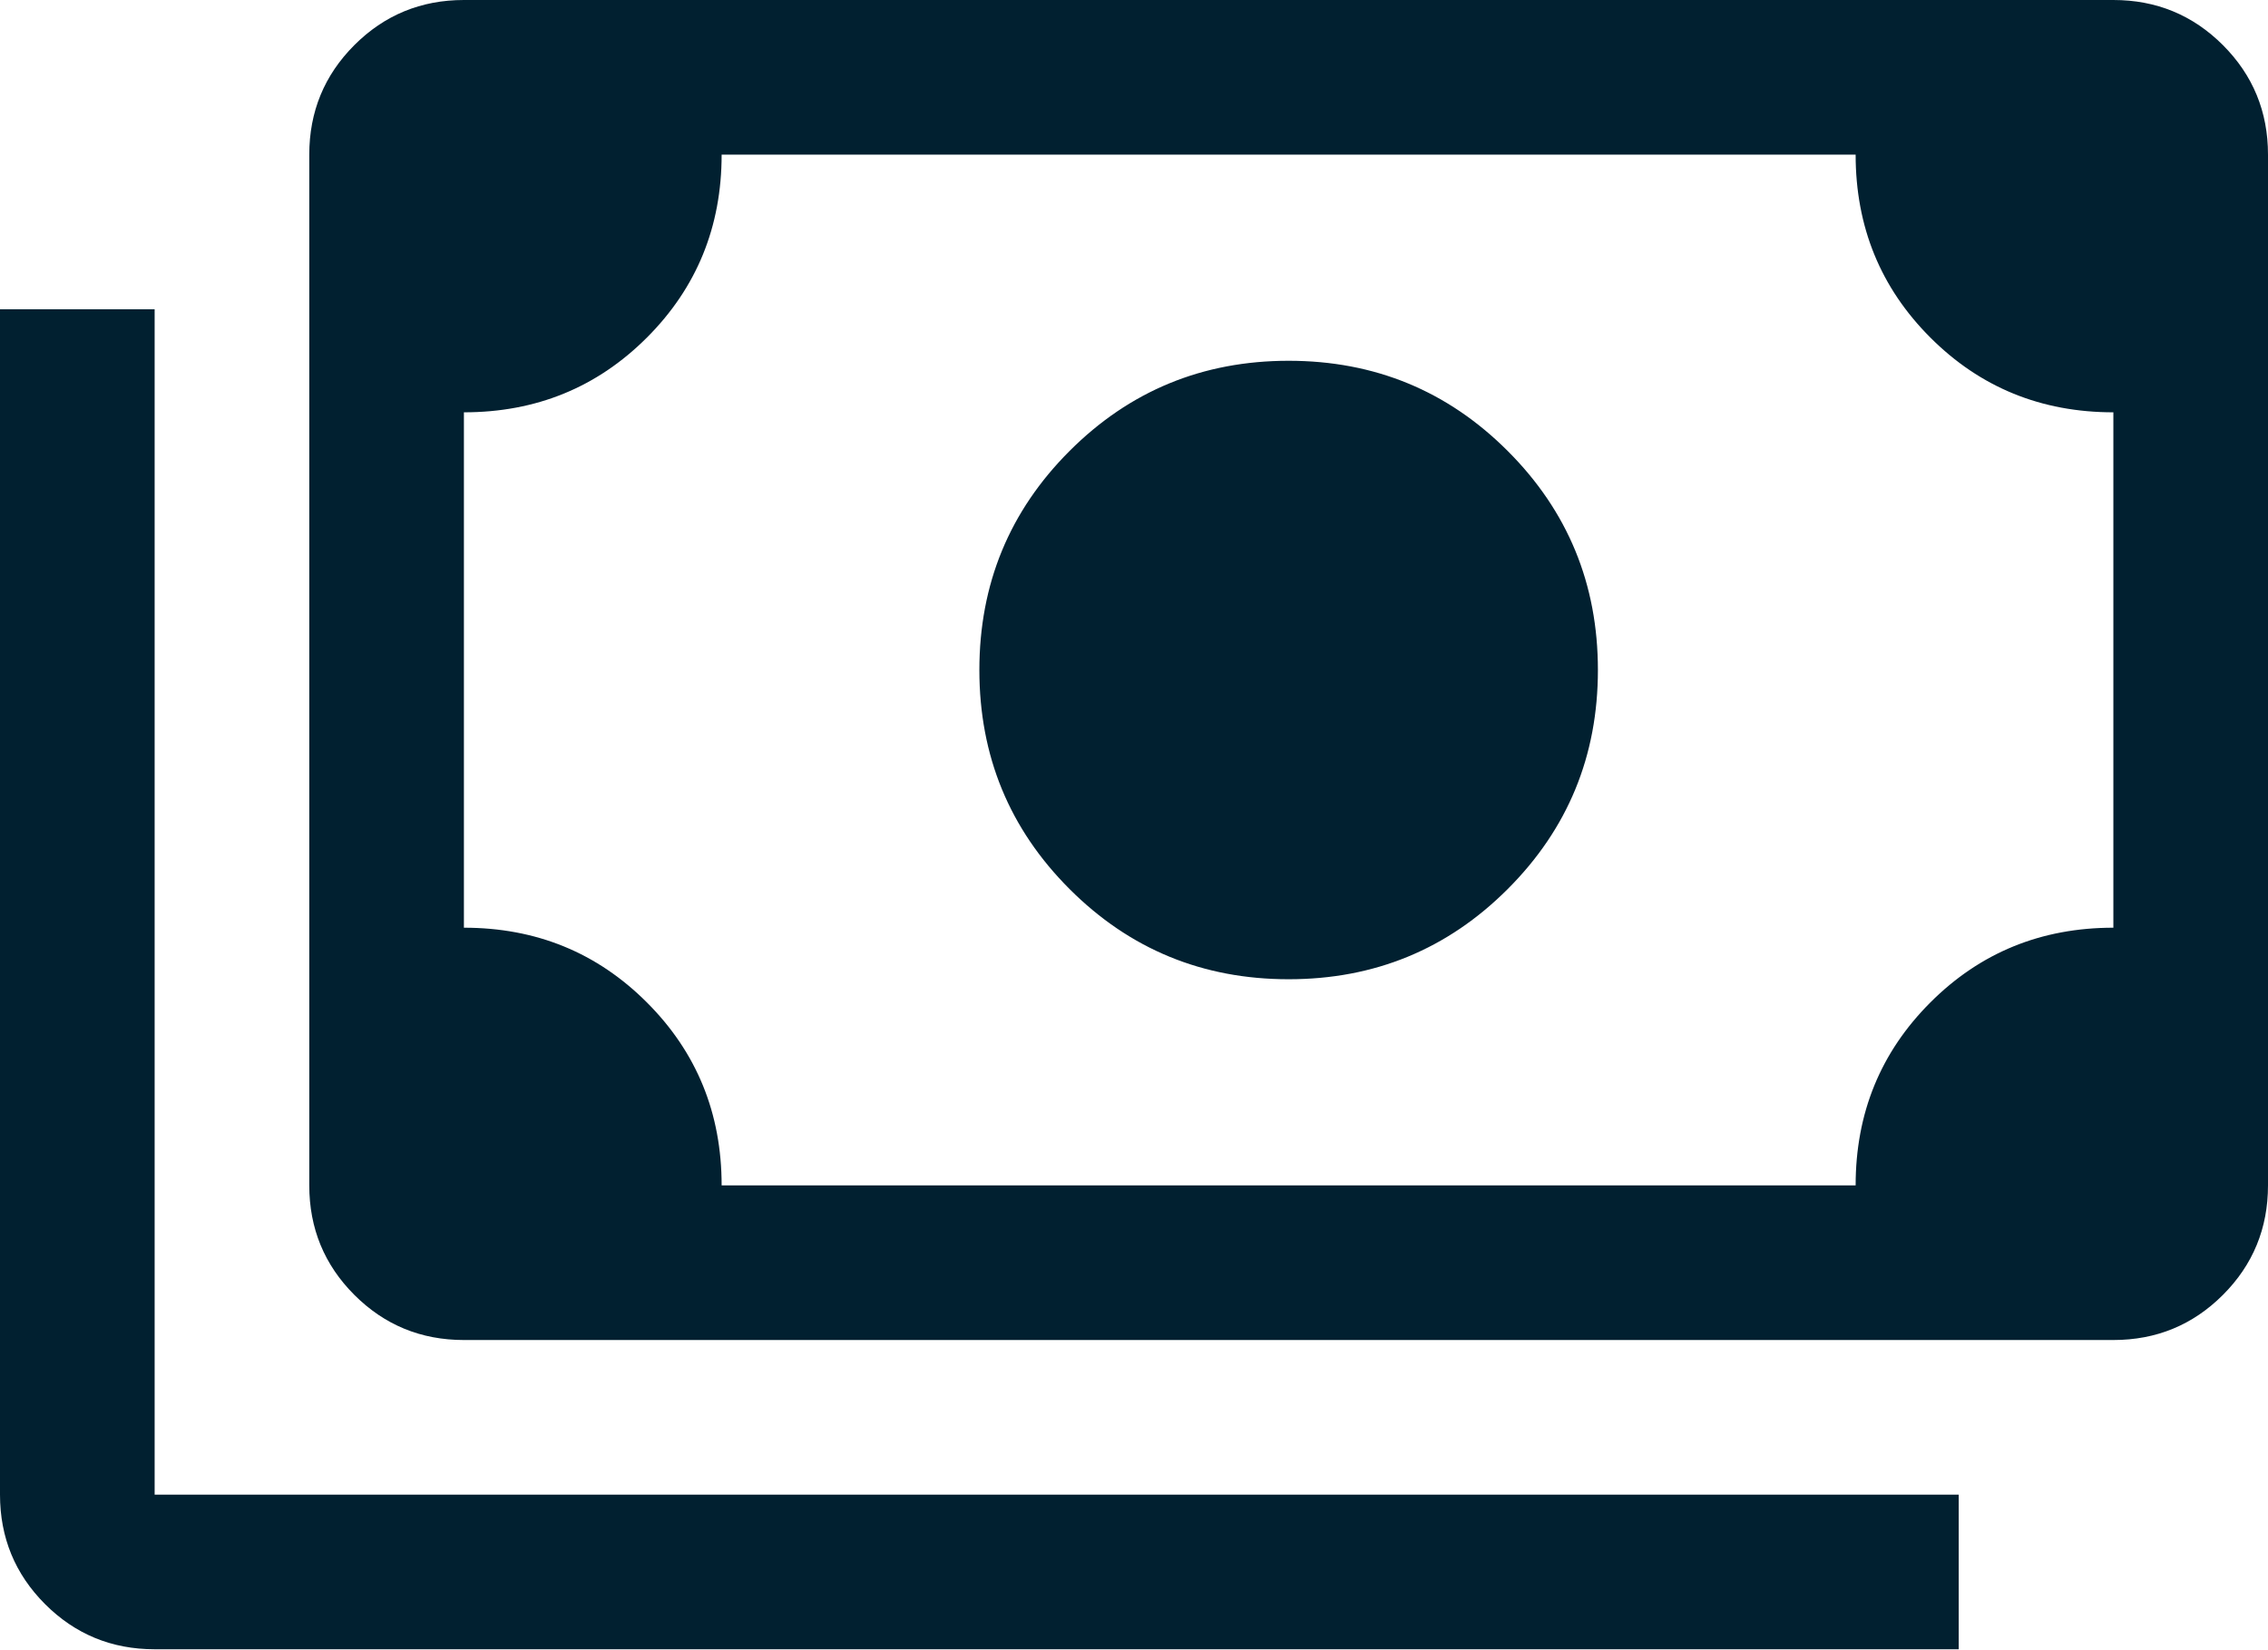
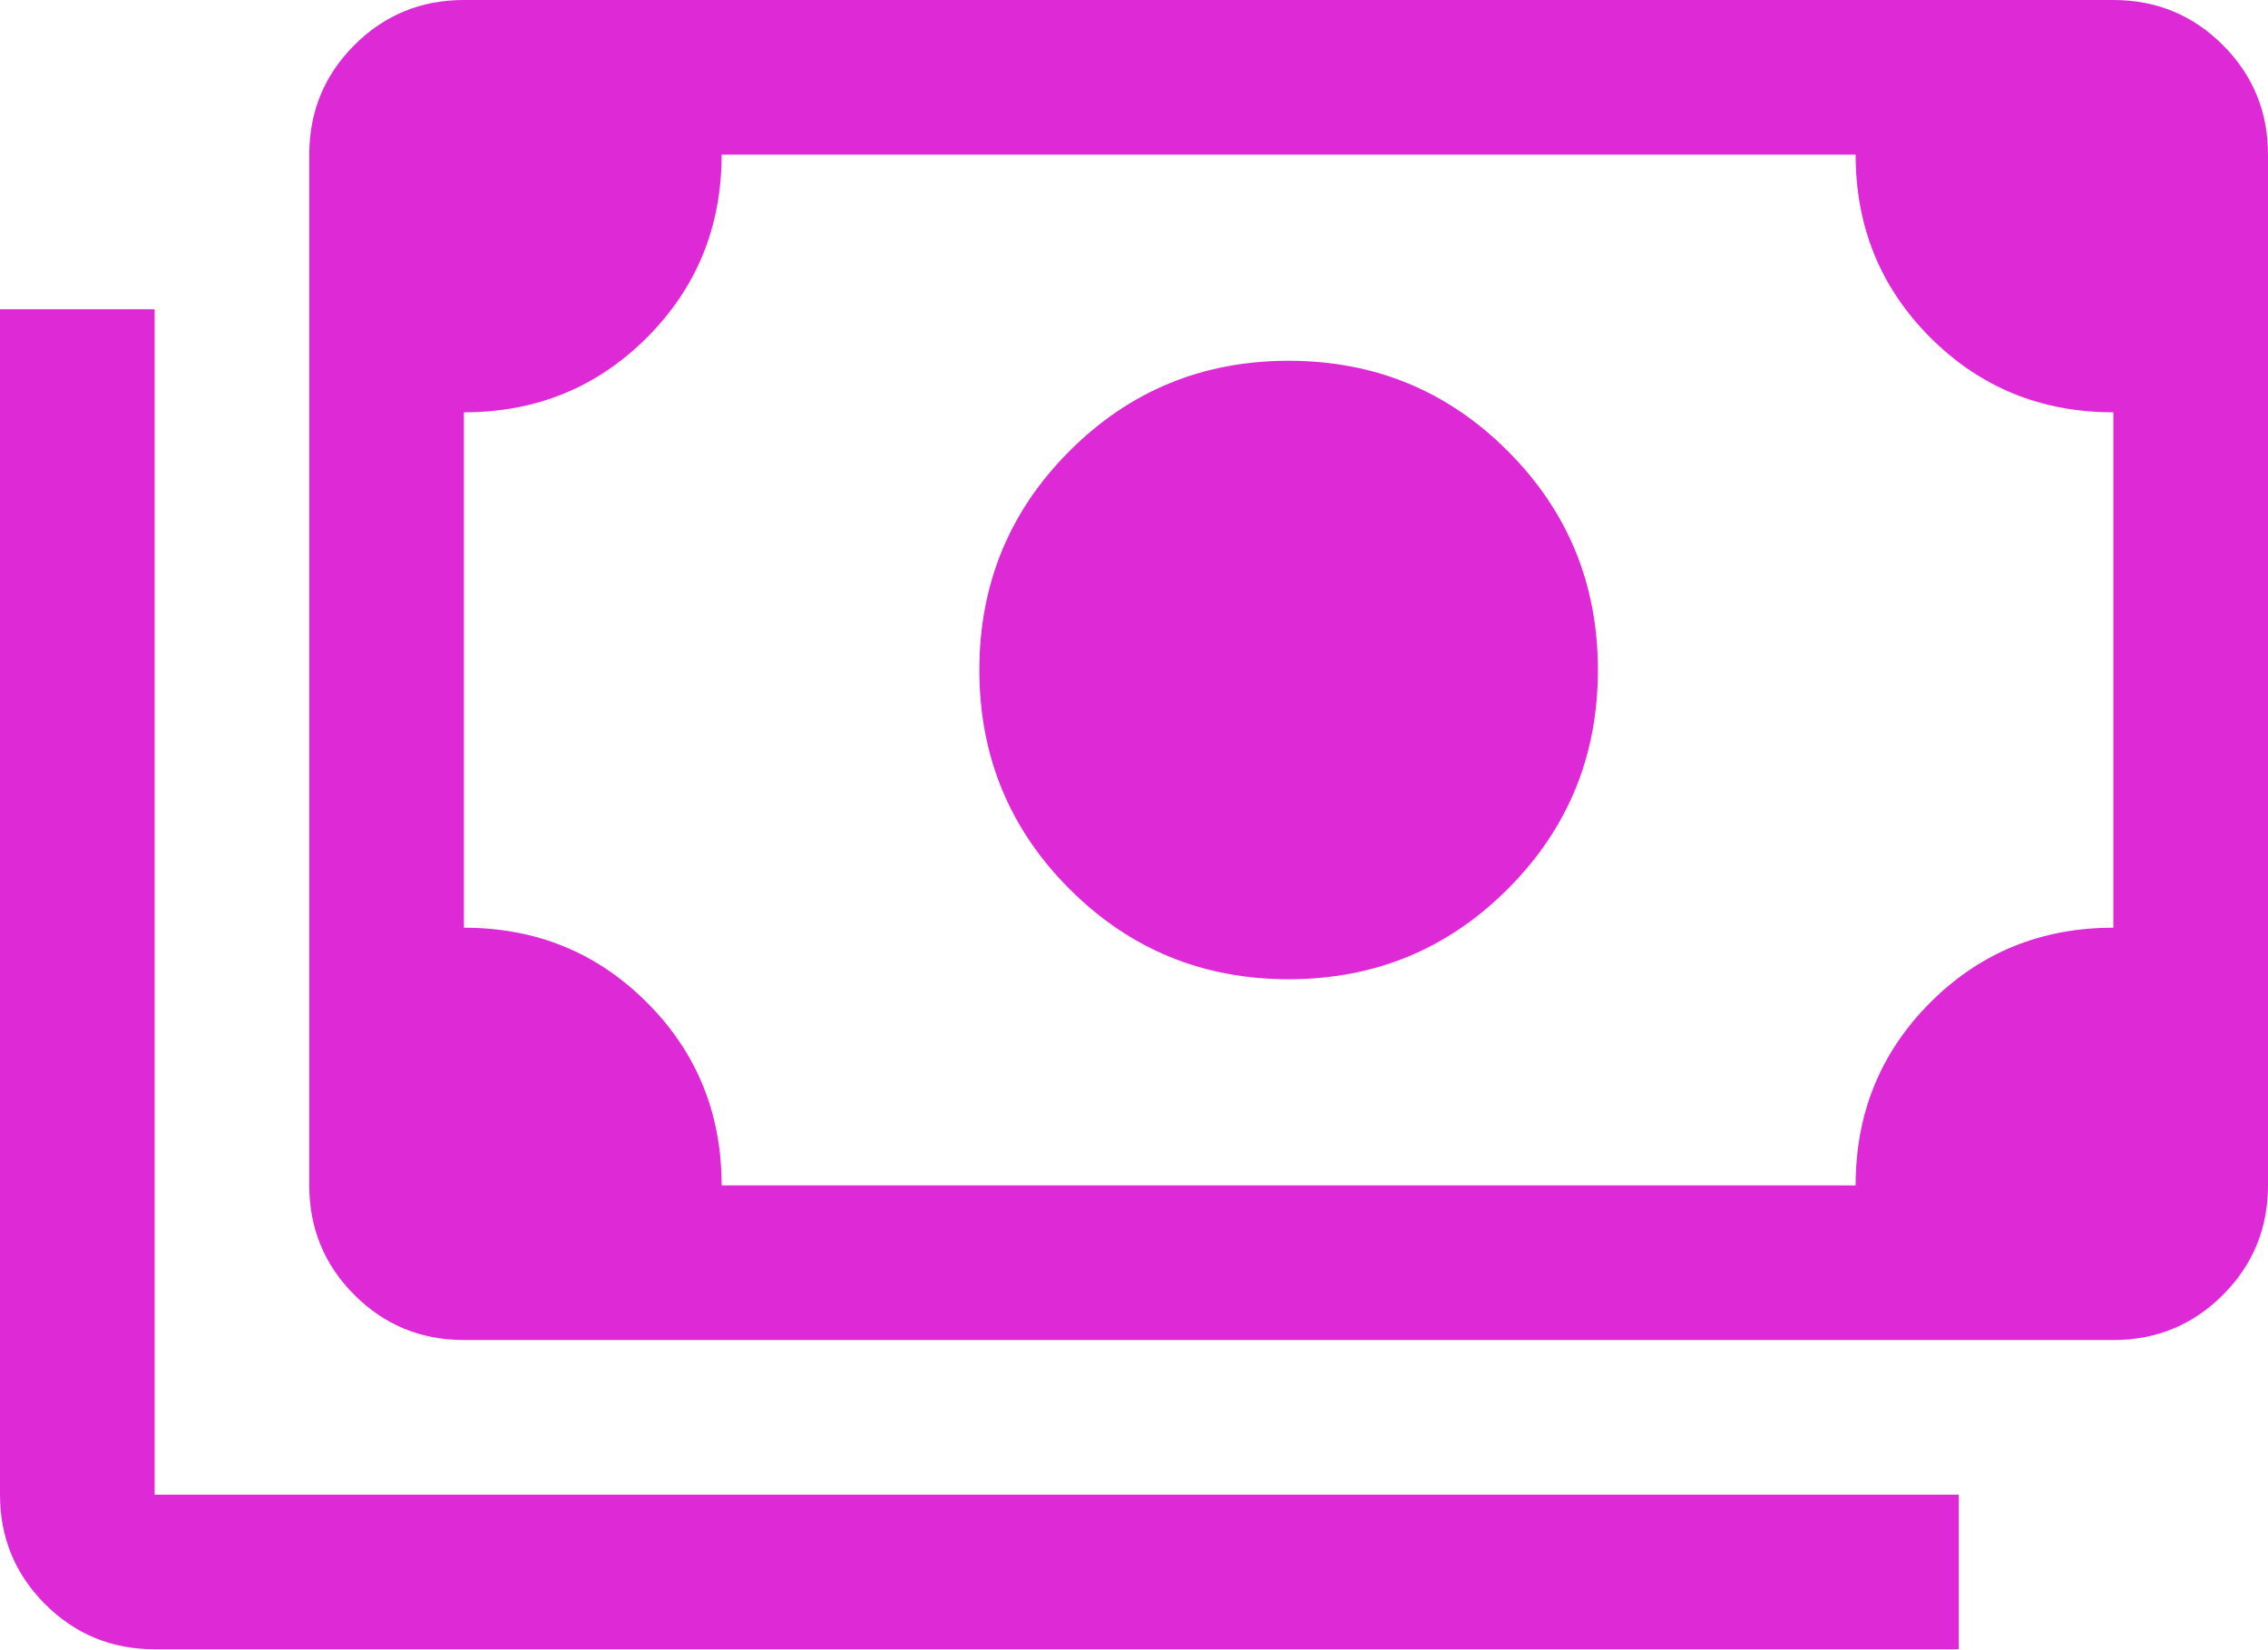
<svg xmlns="http://www.w3.org/2000/svg" width="44" height="32" viewBox="0 0 44 32" fill="none">
-   <path d="M25 19C23.333 19 21.917 18.417 20.75 17.25C19.583 16.083 19 14.667 19 13C19 11.333 19.583 9.917 20.75 8.75C21.917 7.583 23.333 7 25 7C26.667 7 28.083 7.583 29.25 8.75C30.417 9.917 31 11.333 31 13C31 14.667 30.417 16.083 29.25 17.25C28.083 18.417 26.667 19 25 19ZM9 26C8.167 26 7.458 25.708 6.875 25.125C6.292 24.542 6 23.833 6 23V3C6 2.167 6.292 1.458 6.875 0.875C7.458 0.292 8.167 0 9 0H41C41.833 0 42.542 0.292 43.125 0.875C43.708 1.458 44 2.167 44 3V23C44 23.833 43.708 24.542 43.125 25.125C42.542 25.708 41.833 26 41 26H9ZM14 23H36C36 21.6 36.483 20.417 37.45 19.45C38.417 18.483 39.6 18 41 18V8C39.6 8 38.417 7.517 37.45 6.55C36.483 5.583 36 4.4 36 3H14C14 4.4 13.517 5.583 12.55 6.55C11.583 7.517 10.4 8 9 8V18C10.4 18 11.583 18.483 12.55 19.45C13.517 20.417 14 21.6 14 23ZM38 32H3C2.167 32 1.458 31.708 0.875 31.125C0.292 30.542 0 29.833 0 29V6H3V29H38V32ZM9 23V3V23Z" fill="#012030" />
+   <path d="M25 19C23.333 19 21.917 18.417 20.75 17.25C19.583 16.083 19 14.667 19 13C19 11.333 19.583 9.917 20.75 8.75C21.917 7.583 23.333 7 25 7C26.667 7 28.083 7.583 29.25 8.75C30.417 9.917 31 11.333 31 13C31 14.667 30.417 16.083 29.25 17.25C28.083 18.417 26.667 19 25 19ZM9 26C8.167 26 7.458 25.708 6.875 25.125C6.292 24.542 6 23.833 6 23V3C6 2.167 6.292 1.458 6.875 0.875C7.458 0.292 8.167 0 9 0H41C41.833 0 42.542 0.292 43.125 0.875C43.708 1.458 44 2.167 44 3V23C44 23.833 43.708 24.542 43.125 25.125C42.542 25.708 41.833 26 41 26H9ZM14 23H36C36 21.6 36.483 20.417 37.45 19.45C38.417 18.483 39.6 18 41 18V8C39.6 8 38.417 7.517 37.45 6.55C36.483 5.583 36 4.4 36 3H14C14 4.4 13.517 5.583 12.55 6.55C11.583 7.517 10.4 8 9 8V18C10.4 18 11.583 18.483 12.55 19.45C13.517 20.417 14 21.6 14 23ZM38 32H3C2.167 32 1.458 31.708 0.875 31.125C0.292 30.542 0 29.833 0 29V6H3V29H38V32ZM9 23V3V23Z" fill="#DD2AD6" />
</svg>
